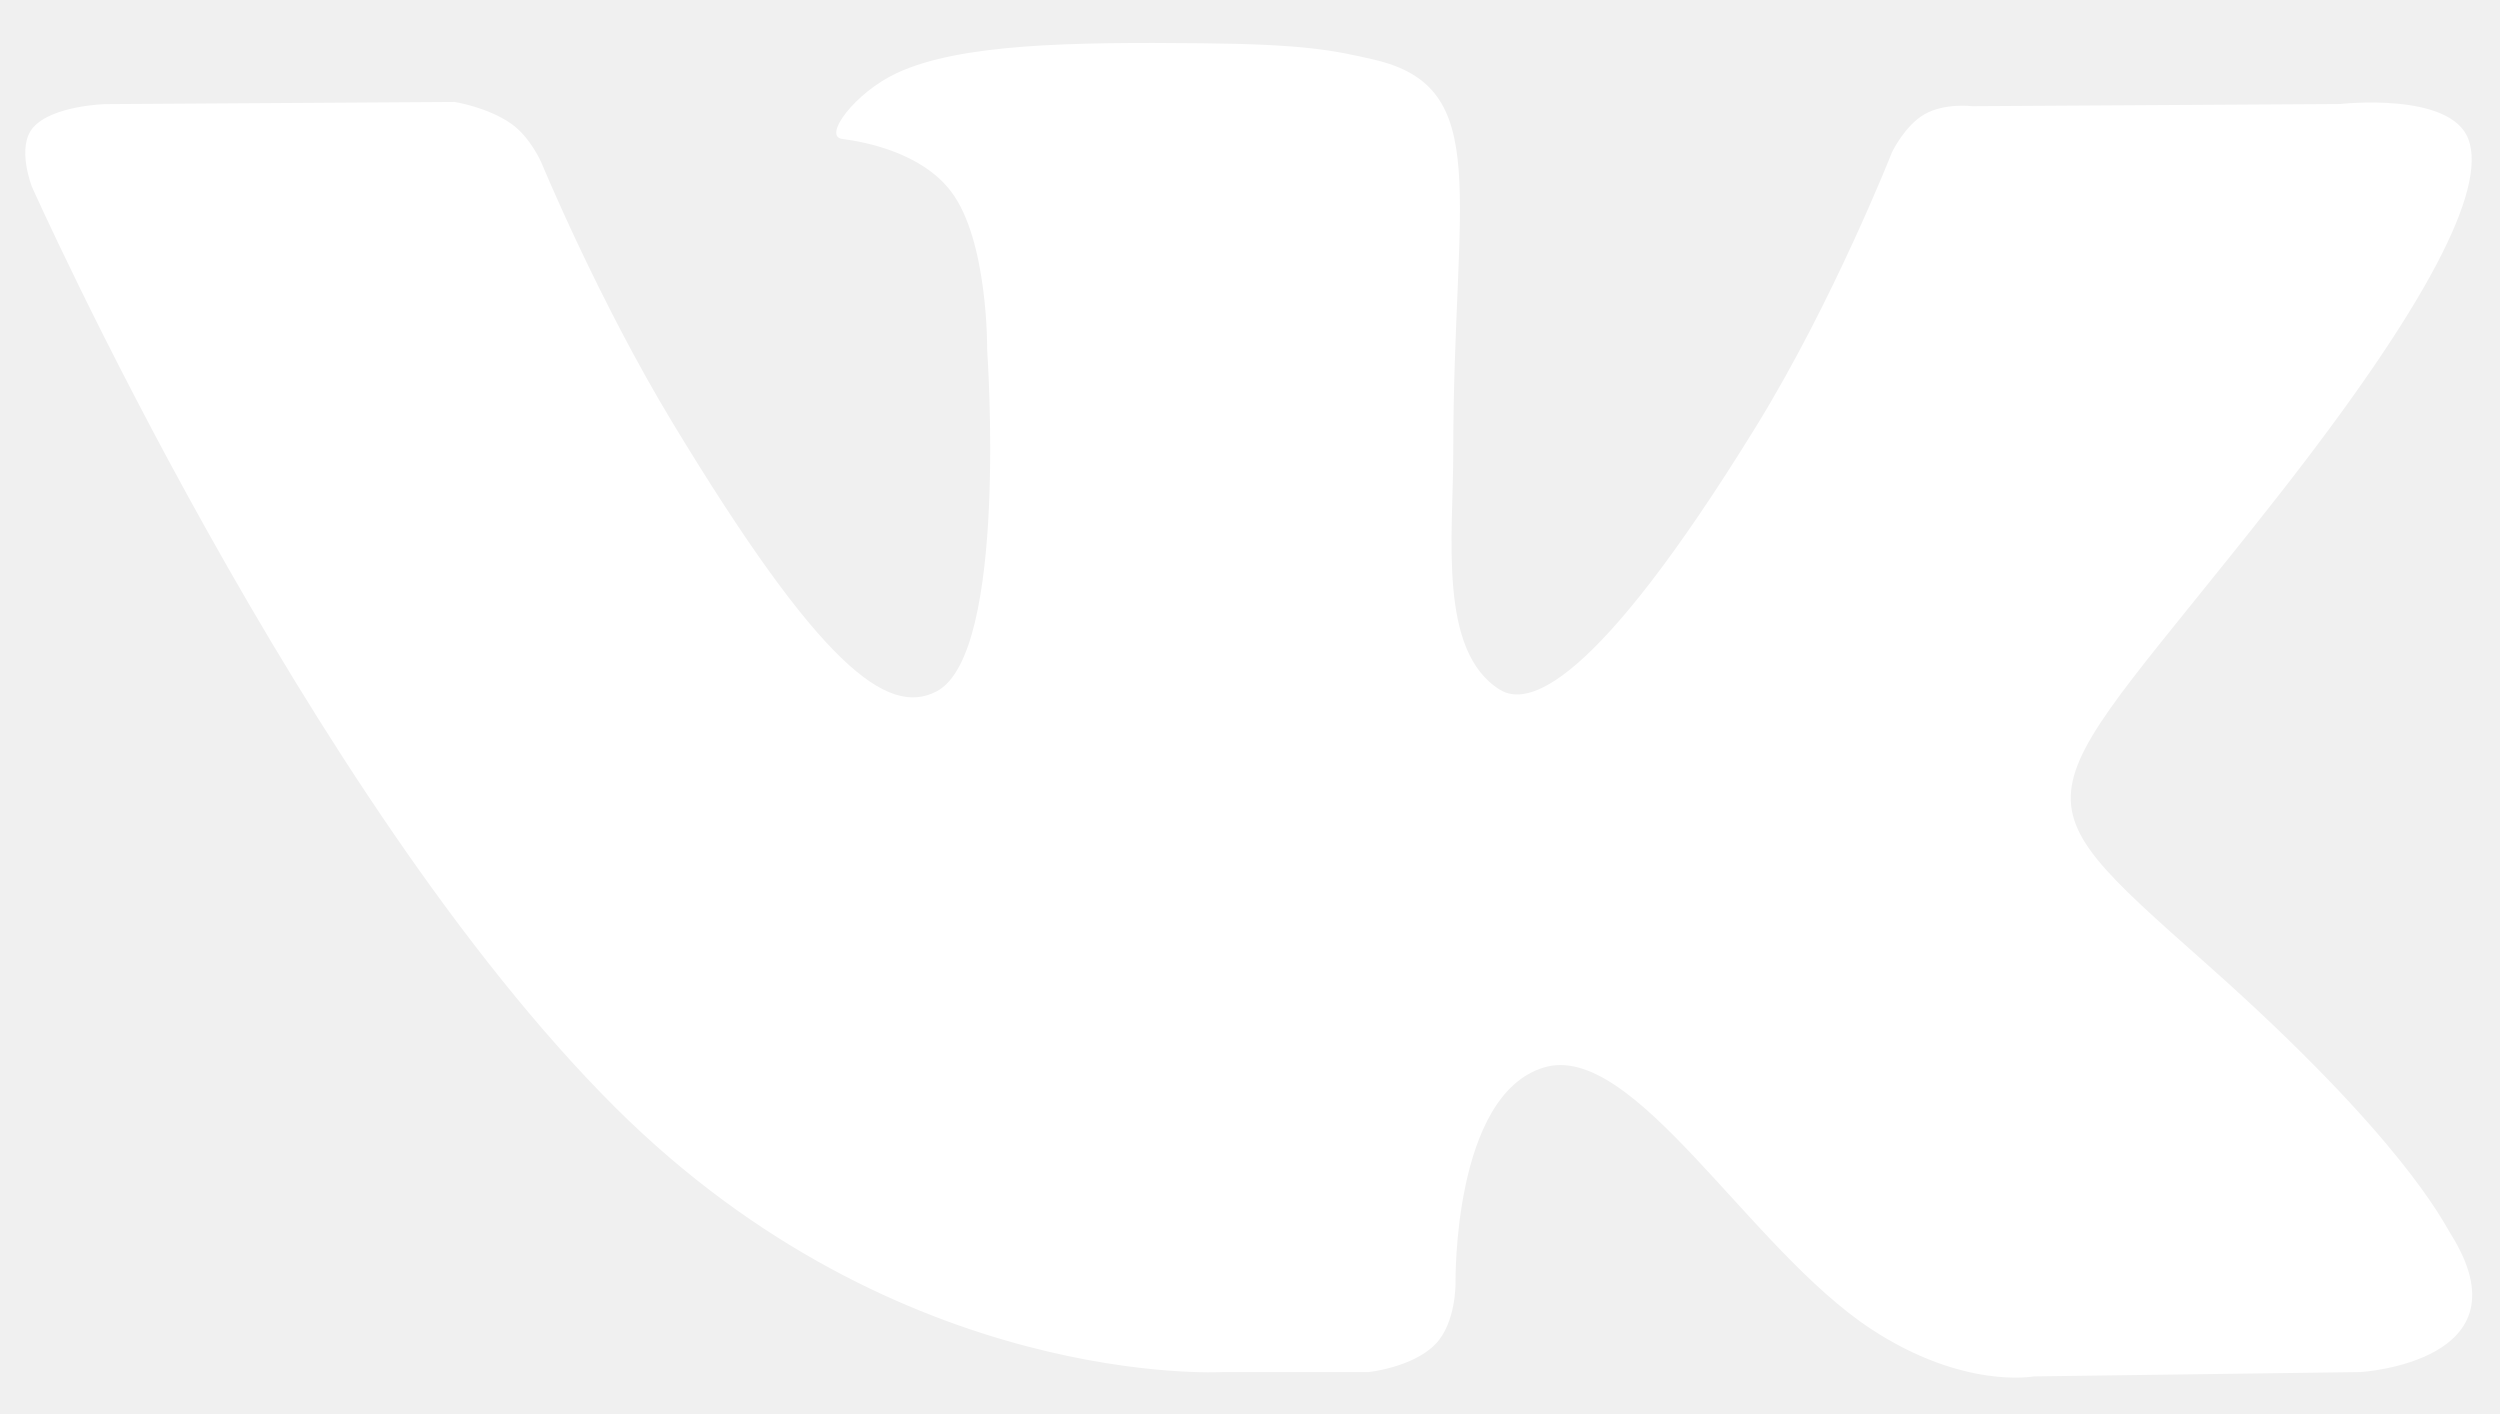
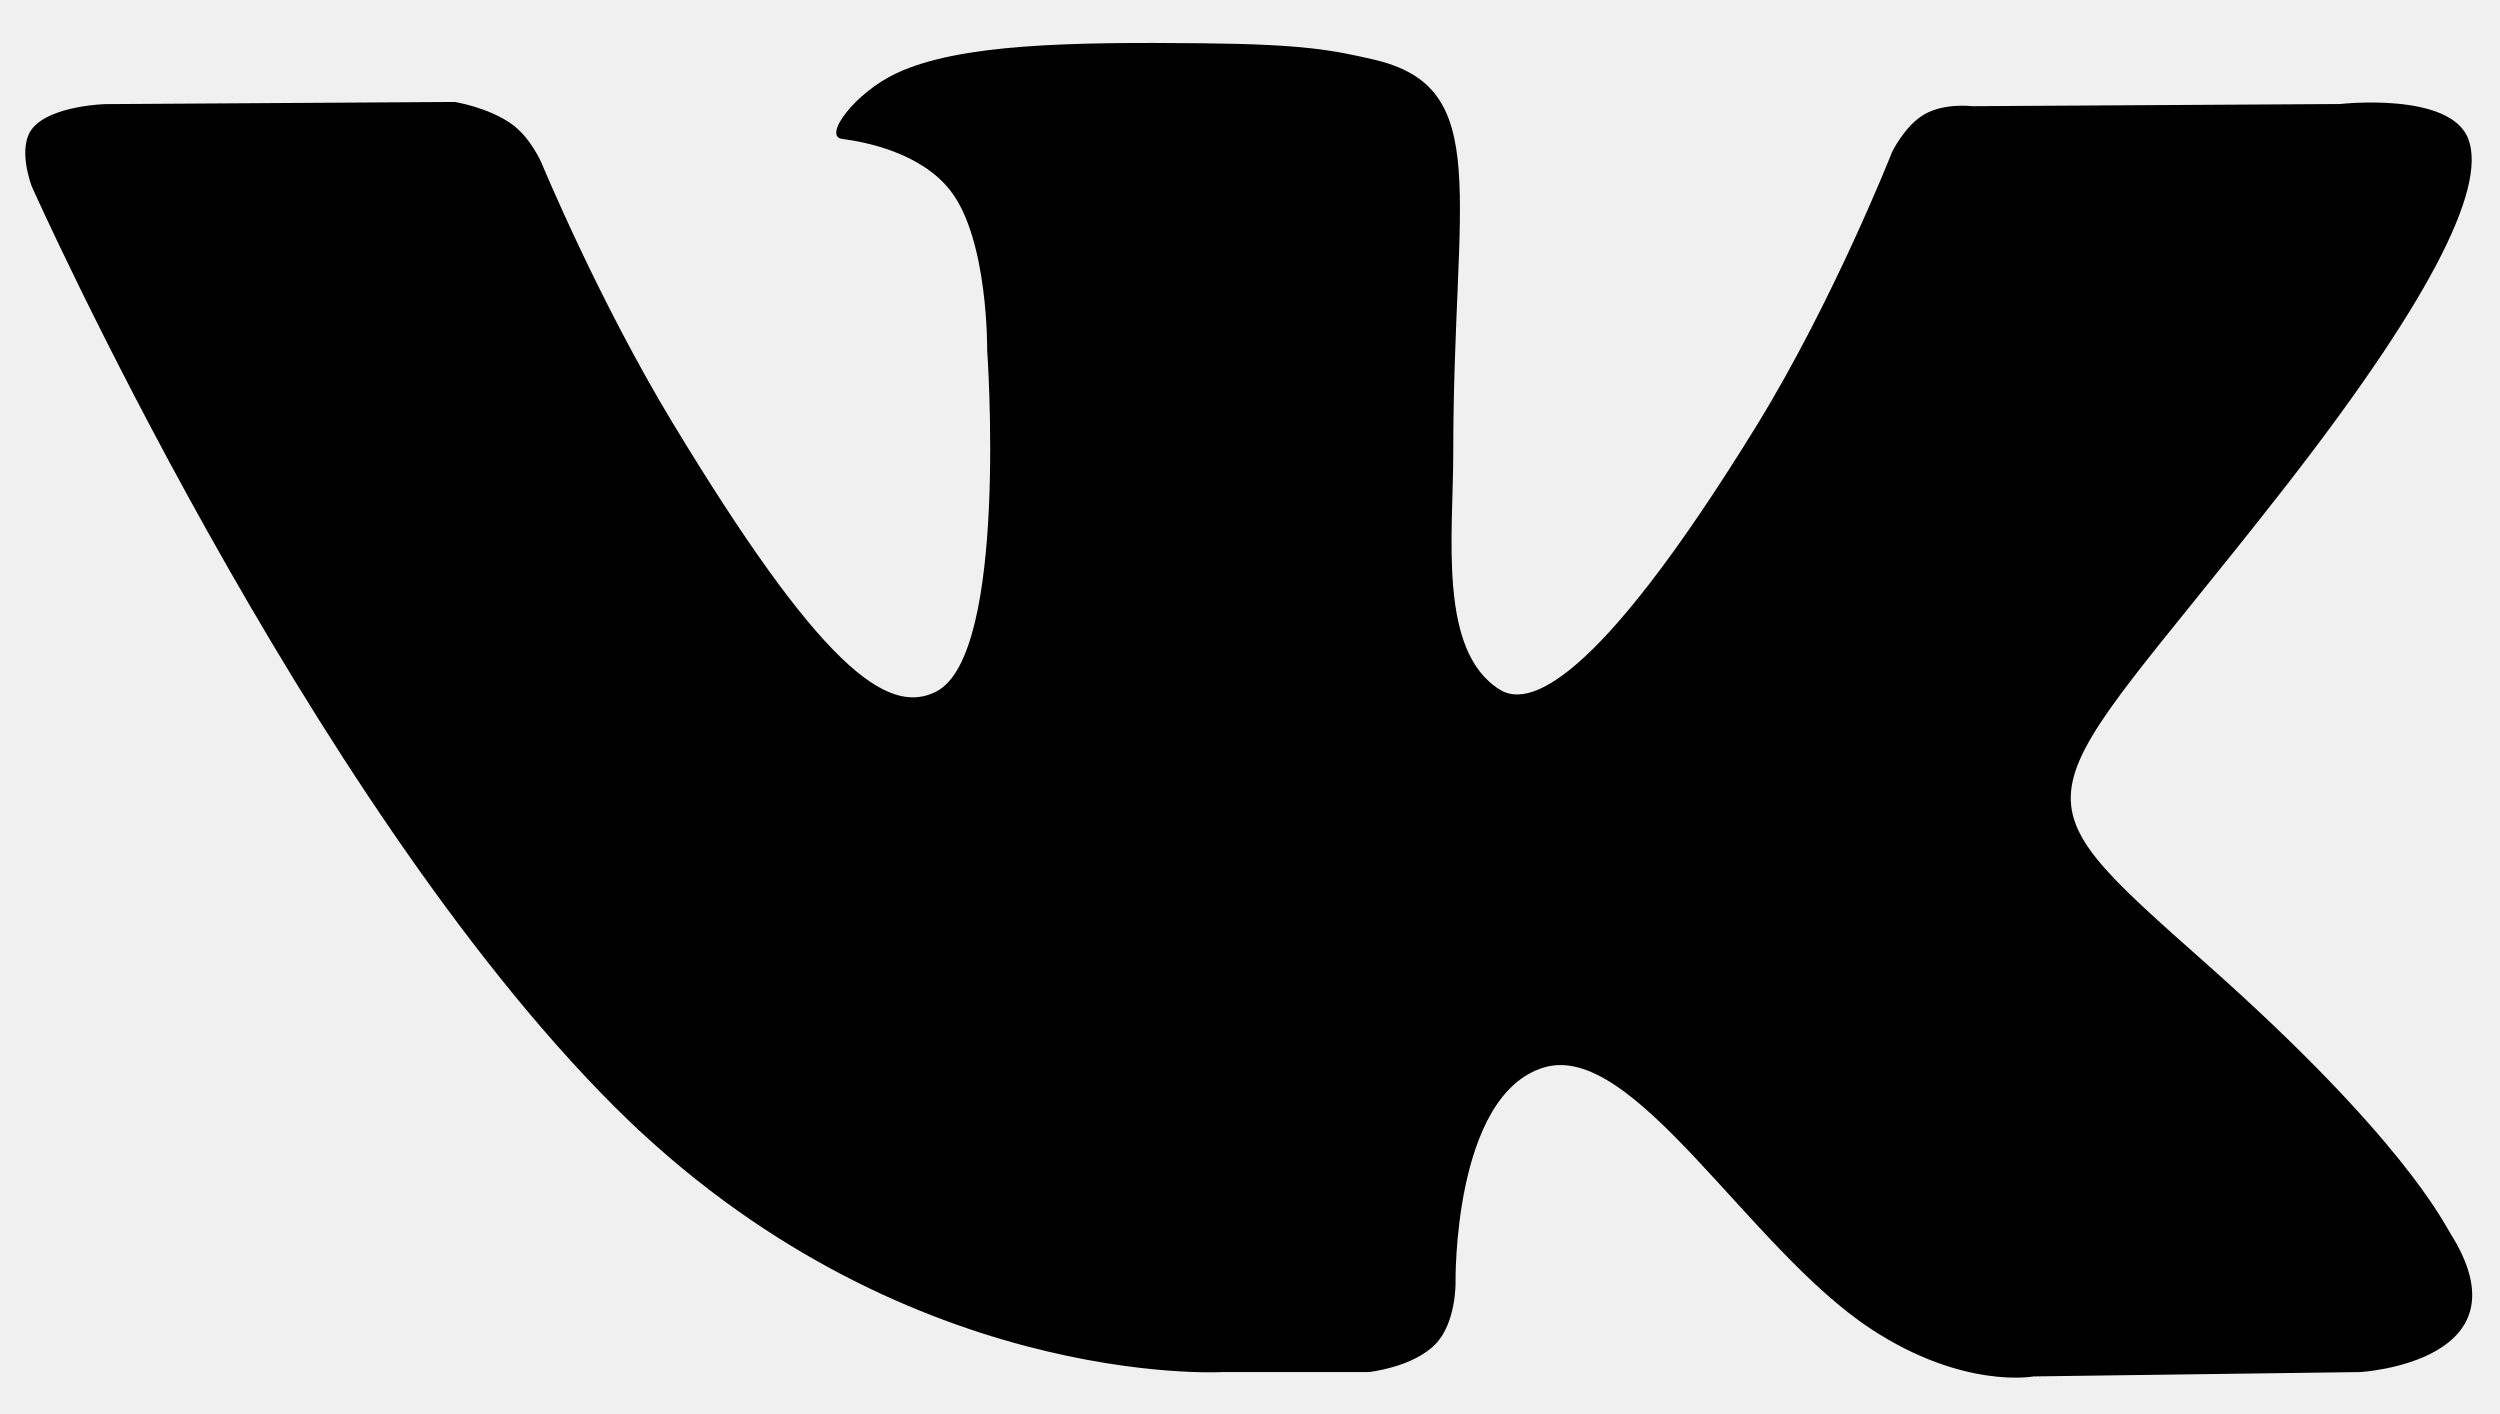
<svg xmlns="http://www.w3.org/2000/svg" width="23" height="13" viewBox="0 0 23 13" fill="none">
-   <path fill-rule="evenodd" clip-rule="evenodd" d="M11.247 12.623H12.592C12.592 12.623 12.999 12.58 13.206 12.366C13.397 12.17 13.391 11.801 13.391 11.801C13.391 11.801 13.365 10.075 14.203 9.821C15.029 9.57 16.09 11.489 17.214 12.227C18.064 12.785 18.71 12.663 18.71 12.663L21.716 12.623C21.716 12.623 23.289 12.53 22.544 11.348C22.482 11.251 22.109 10.473 20.308 8.875C18.423 7.202 18.676 7.473 20.946 4.579C22.329 2.817 22.882 1.741 22.709 1.28C22.545 0.841 21.528 0.957 21.528 0.957L18.143 0.977C18.143 0.977 17.892 0.945 17.706 1.051C17.524 1.155 17.407 1.399 17.407 1.399C17.407 1.399 16.871 2.762 16.157 3.922C14.649 6.369 14.047 6.498 13.8 6.346C13.227 5.992 13.37 4.924 13.37 4.165C13.37 1.793 13.746 0.804 12.638 0.548C12.27 0.463 11.999 0.407 11.058 0.398C9.85 0.386 8.828 0.402 8.249 0.673C7.864 0.853 7.567 1.255 7.748 1.278C7.972 1.307 8.478 1.408 8.747 1.758C9.094 2.209 9.082 3.223 9.082 3.223C9.082 3.223 9.281 6.014 8.616 6.361C8.16 6.599 7.534 6.114 6.19 3.893C5.502 2.756 4.982 1.499 4.982 1.499C4.982 1.499 4.882 1.264 4.703 1.138C4.486 0.986 4.183 0.938 4.183 0.938L0.966 0.958C0.966 0.958 0.483 0.971 0.306 1.172C0.148 1.35 0.294 1.719 0.294 1.719C0.294 1.719 2.812 7.352 5.663 10.191C8.278 12.794 11.247 12.623 11.247 12.623Z" fill="white" />
+   <path fill-rule="evenodd" clip-rule="evenodd" d="M11.247 12.623H12.592C12.592 12.623 12.999 12.58 13.206 12.366C13.397 12.17 13.391 11.801 13.391 11.801C13.391 11.801 13.365 10.075 14.203 9.821C15.029 9.57 16.09 11.489 17.214 12.227C18.064 12.785 18.71 12.663 18.71 12.663L21.716 12.623C21.716 12.623 23.289 12.53 22.544 11.348C22.482 11.251 22.109 10.473 20.308 8.875C18.423 7.202 18.676 7.473 20.946 4.579C22.329 2.817 22.882 1.741 22.709 1.28C22.545 0.841 21.528 0.957 21.528 0.957L18.143 0.977C18.143 0.977 17.892 0.945 17.706 1.051C17.524 1.155 17.407 1.399 17.407 1.399C17.407 1.399 16.871 2.762 16.157 3.922C14.649 6.369 14.047 6.498 13.8 6.346C13.227 5.992 13.37 4.924 13.37 4.165C13.37 1.793 13.746 0.804 12.638 0.548C12.27 0.463 11.999 0.407 11.058 0.398C9.85 0.386 8.828 0.402 8.249 0.673C7.864 0.853 7.567 1.255 7.748 1.278C7.972 1.307 8.478 1.408 8.747 1.758C9.094 2.209 9.082 3.223 9.082 3.223C9.082 3.223 9.281 6.014 8.616 6.361C8.16 6.599 7.534 6.114 6.19 3.893C5.502 2.756 4.982 1.499 4.982 1.499C4.982 1.499 4.882 1.264 4.703 1.138C4.486 0.986 4.183 0.938 4.183 0.938L0.966 0.958C0.966 0.958 0.483 0.971 0.306 1.172C0.148 1.35 0.294 1.719 0.294 1.719C0.294 1.719 2.812 7.352 5.663 10.191C8.278 12.794 11.247 12.623 11.247 12.623Z" fill="currentColor" />
</svg>
